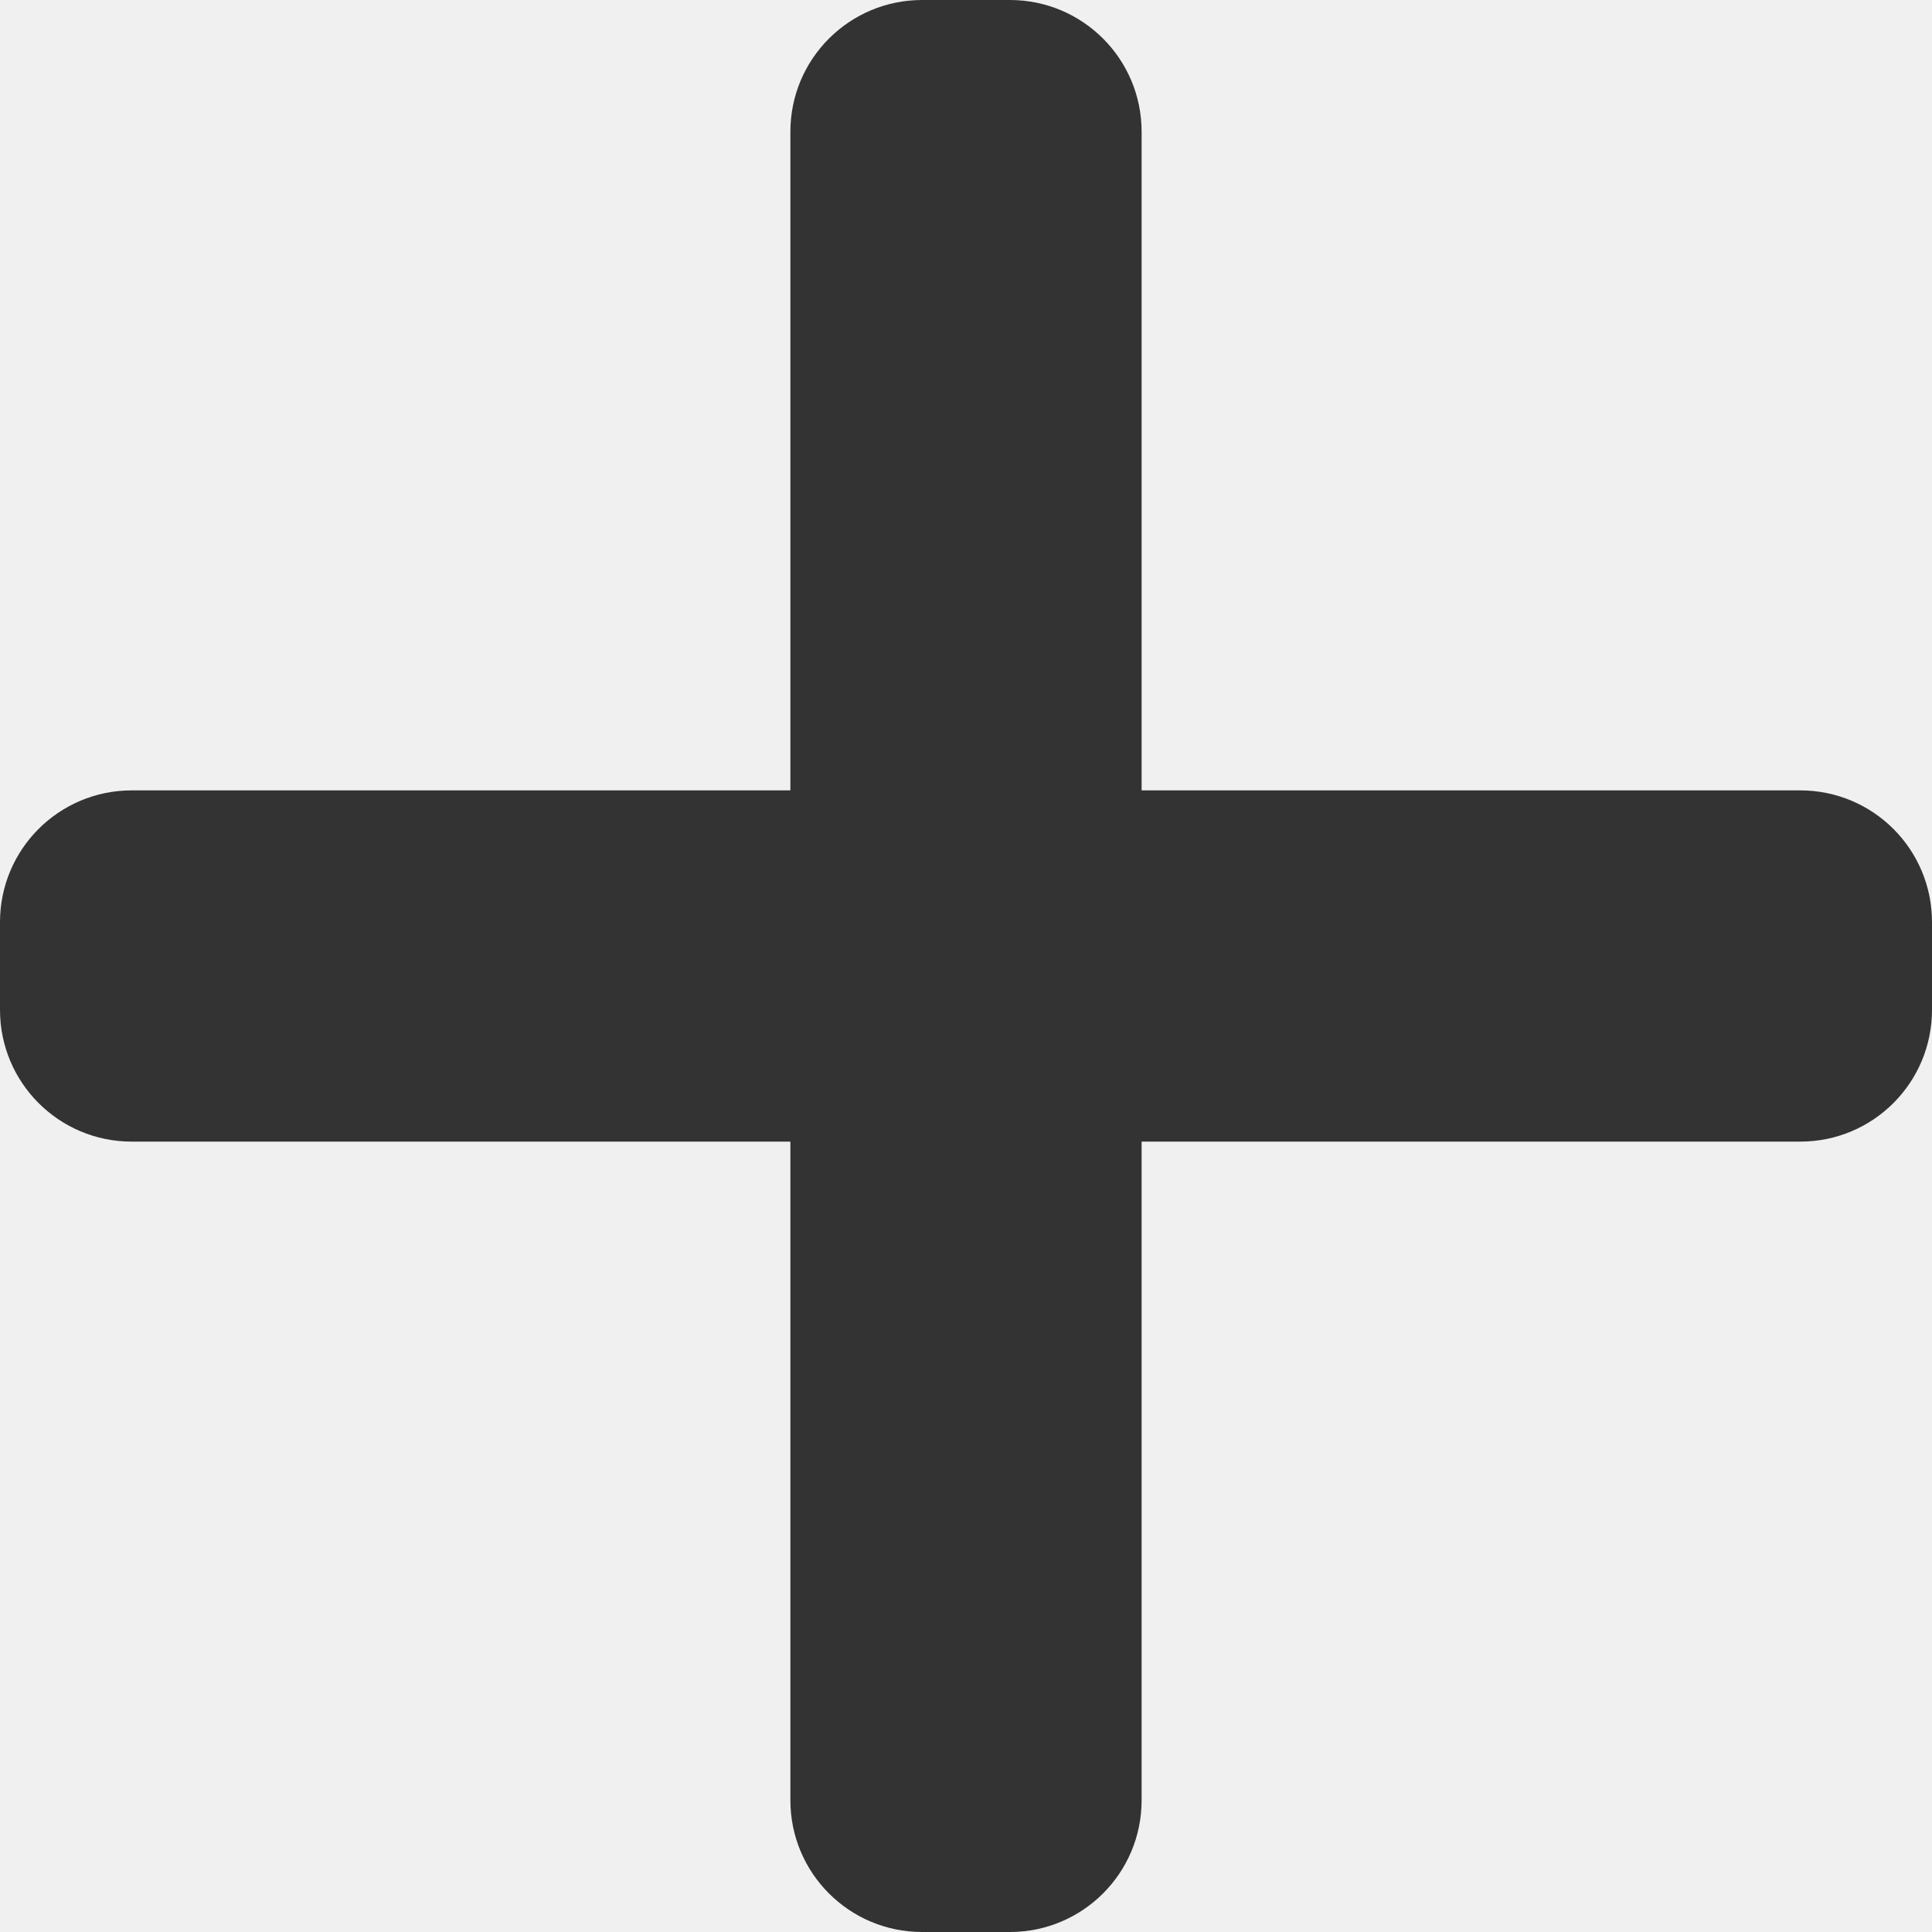
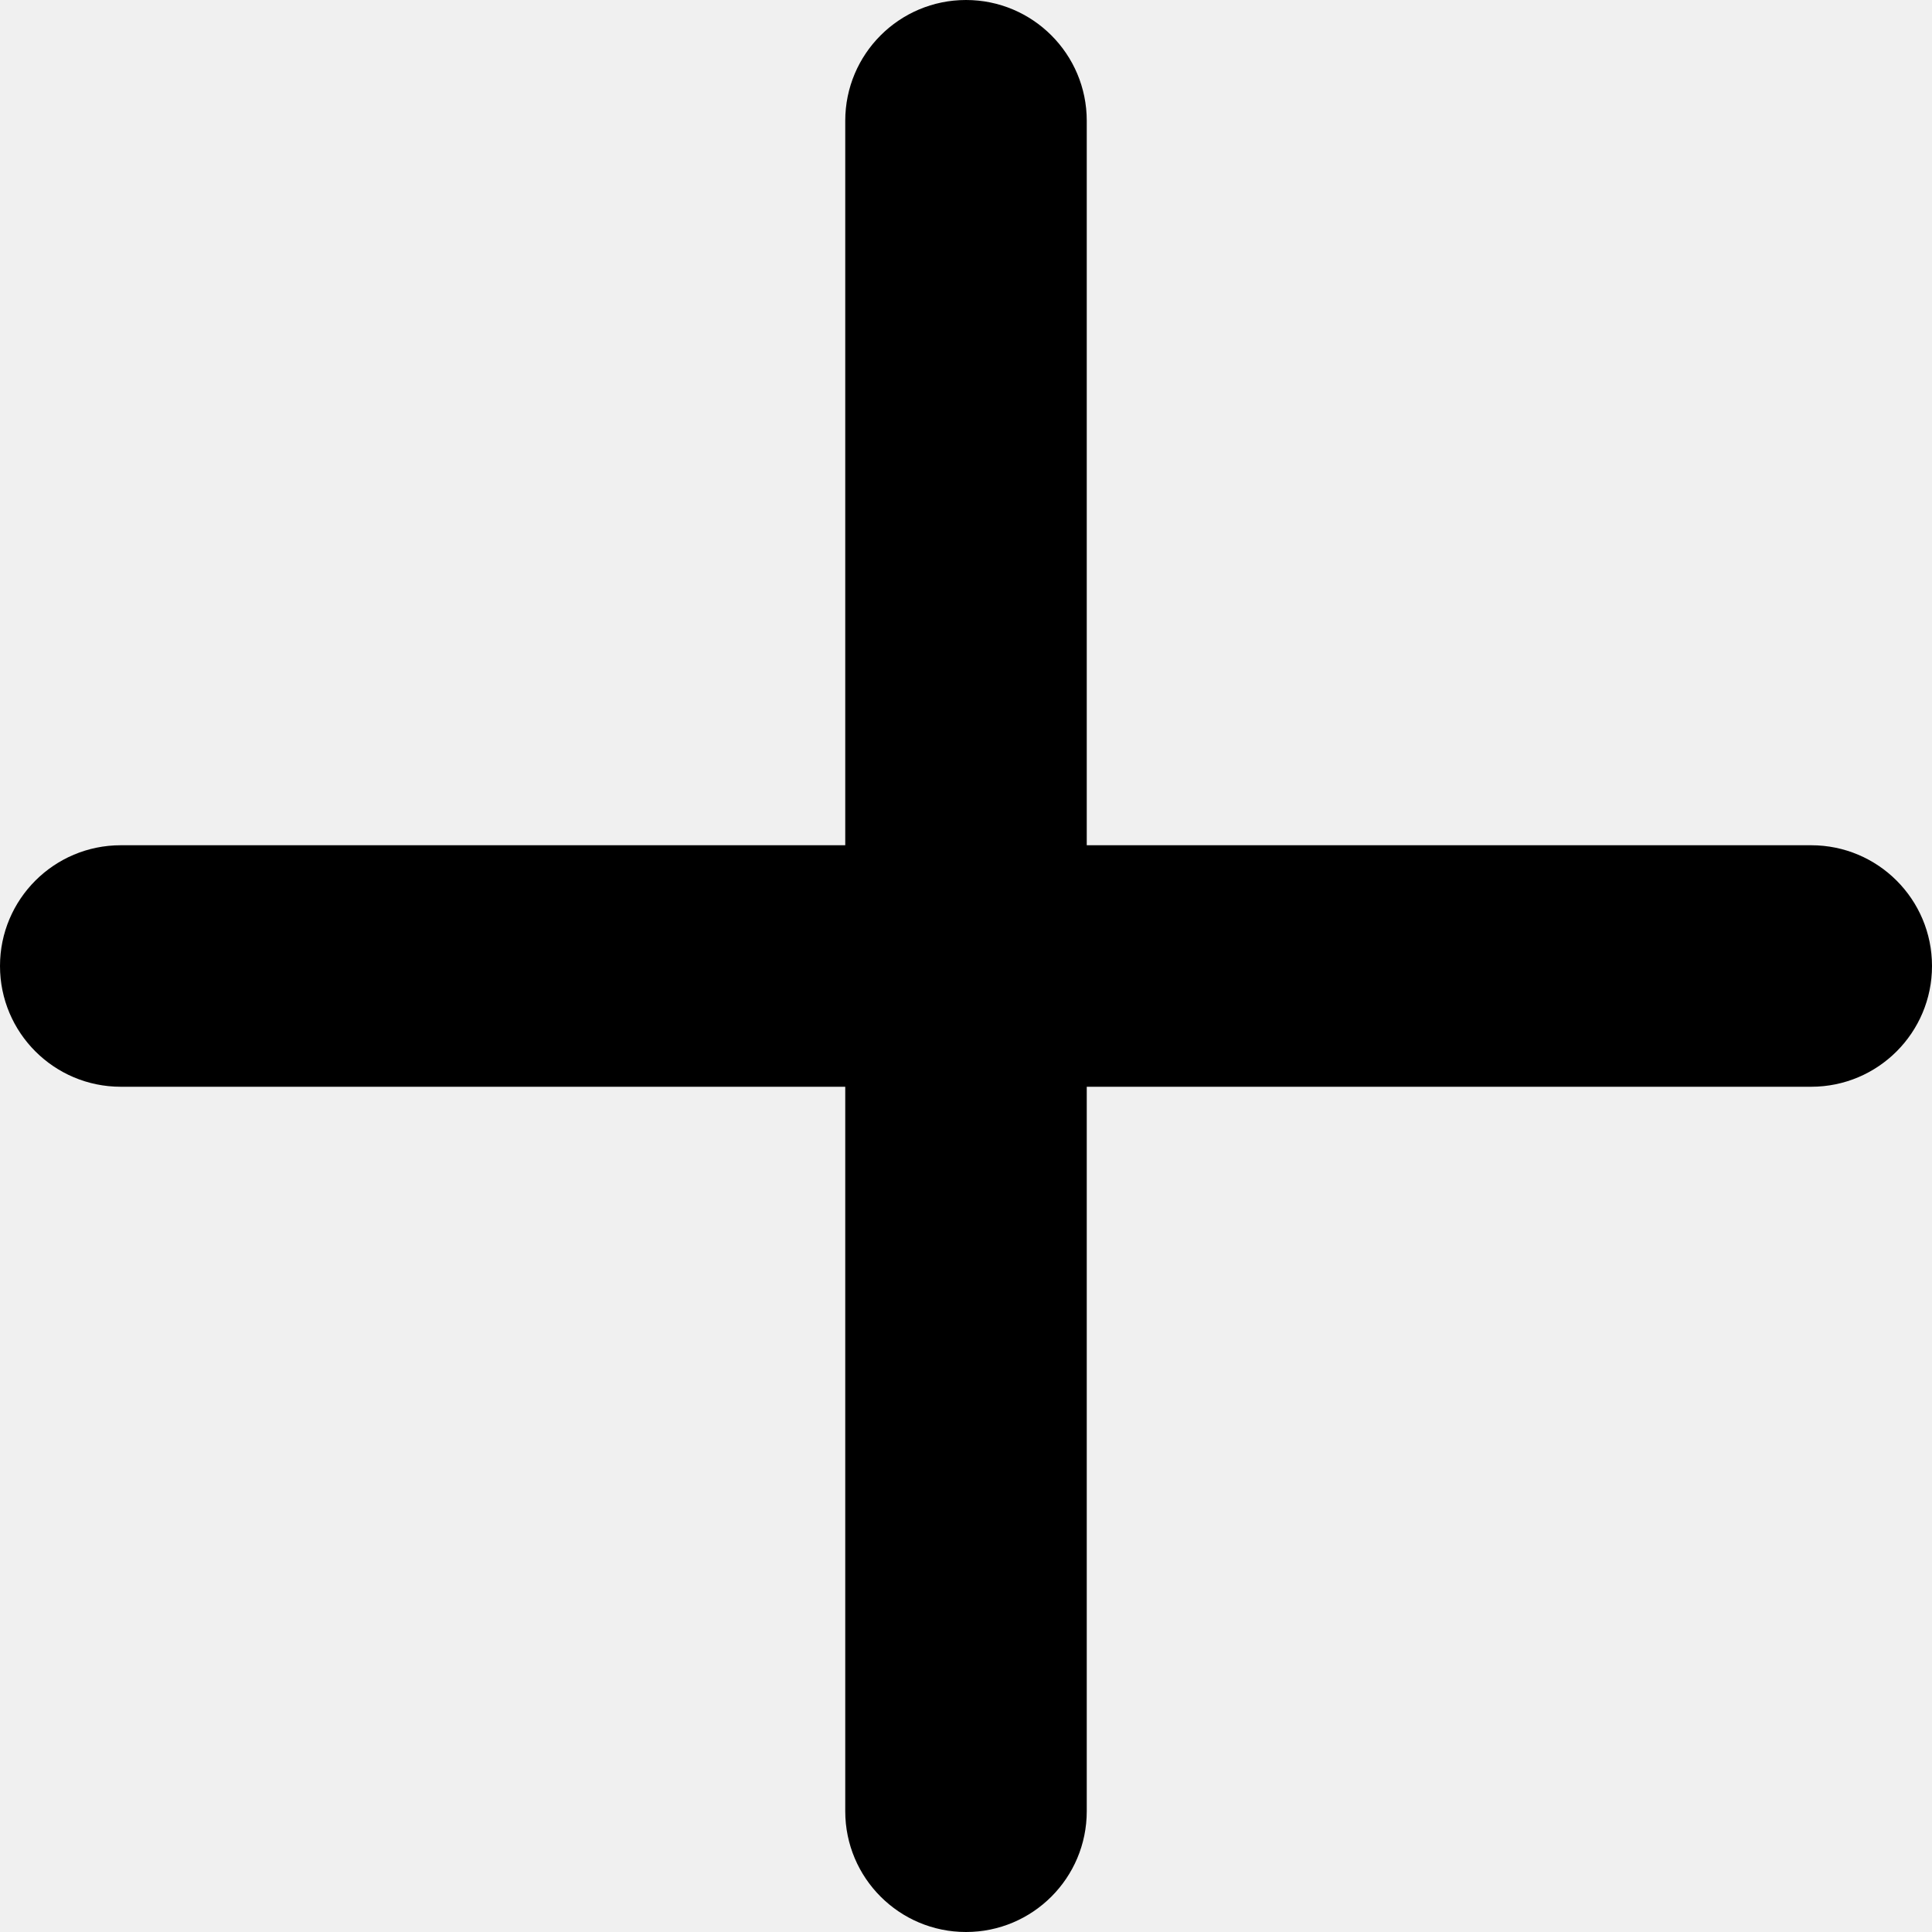
- <svg xmlns="http://www.w3.org/2000/svg" viewBox="0 0 10 10" fill="none">
-   <g clip-path="url(#clip0)">
-     <path d="M9.318 4.091H5.909V0.682C5.909 0.305 5.604 0 5.227 0H4.773C4.396 0 4.091 0.305 4.091 0.682V4.091H0.682C0.305 4.091 0 4.396 0 4.773V5.227C0 5.604 0.305 5.909 0.682 5.909H4.091V9.318C4.091 9.695 4.396 10 4.773 10H5.227C5.604 10 5.909 9.695 5.909 9.318V5.909H9.318C9.695 5.909 10 5.604 10 5.227V4.773C10 4.396 9.695 4.091 9.318 4.091Z" fill="#333333" />
-   </g>
-   <defs>
-     <clipPath id="clip0">
-       <rect width="10" height="10" fill="white" />
-     </clipPath>
-   </defs>
+ <svg xmlns="http://www.w3.org/2000/svg" fill="currentColor" class="bi bi-plus-lg" viewBox="0 0 16 16">
+   <path d="M8 0a1 1 0 0 1 1 1v6h6a1 1 0 1 1 0 2H9v6a1 1 0 1 1-2 0V9H1a1 1 0 0 1 0-2h6V1a1 1 0 0 1 1-1z" />
</svg>
